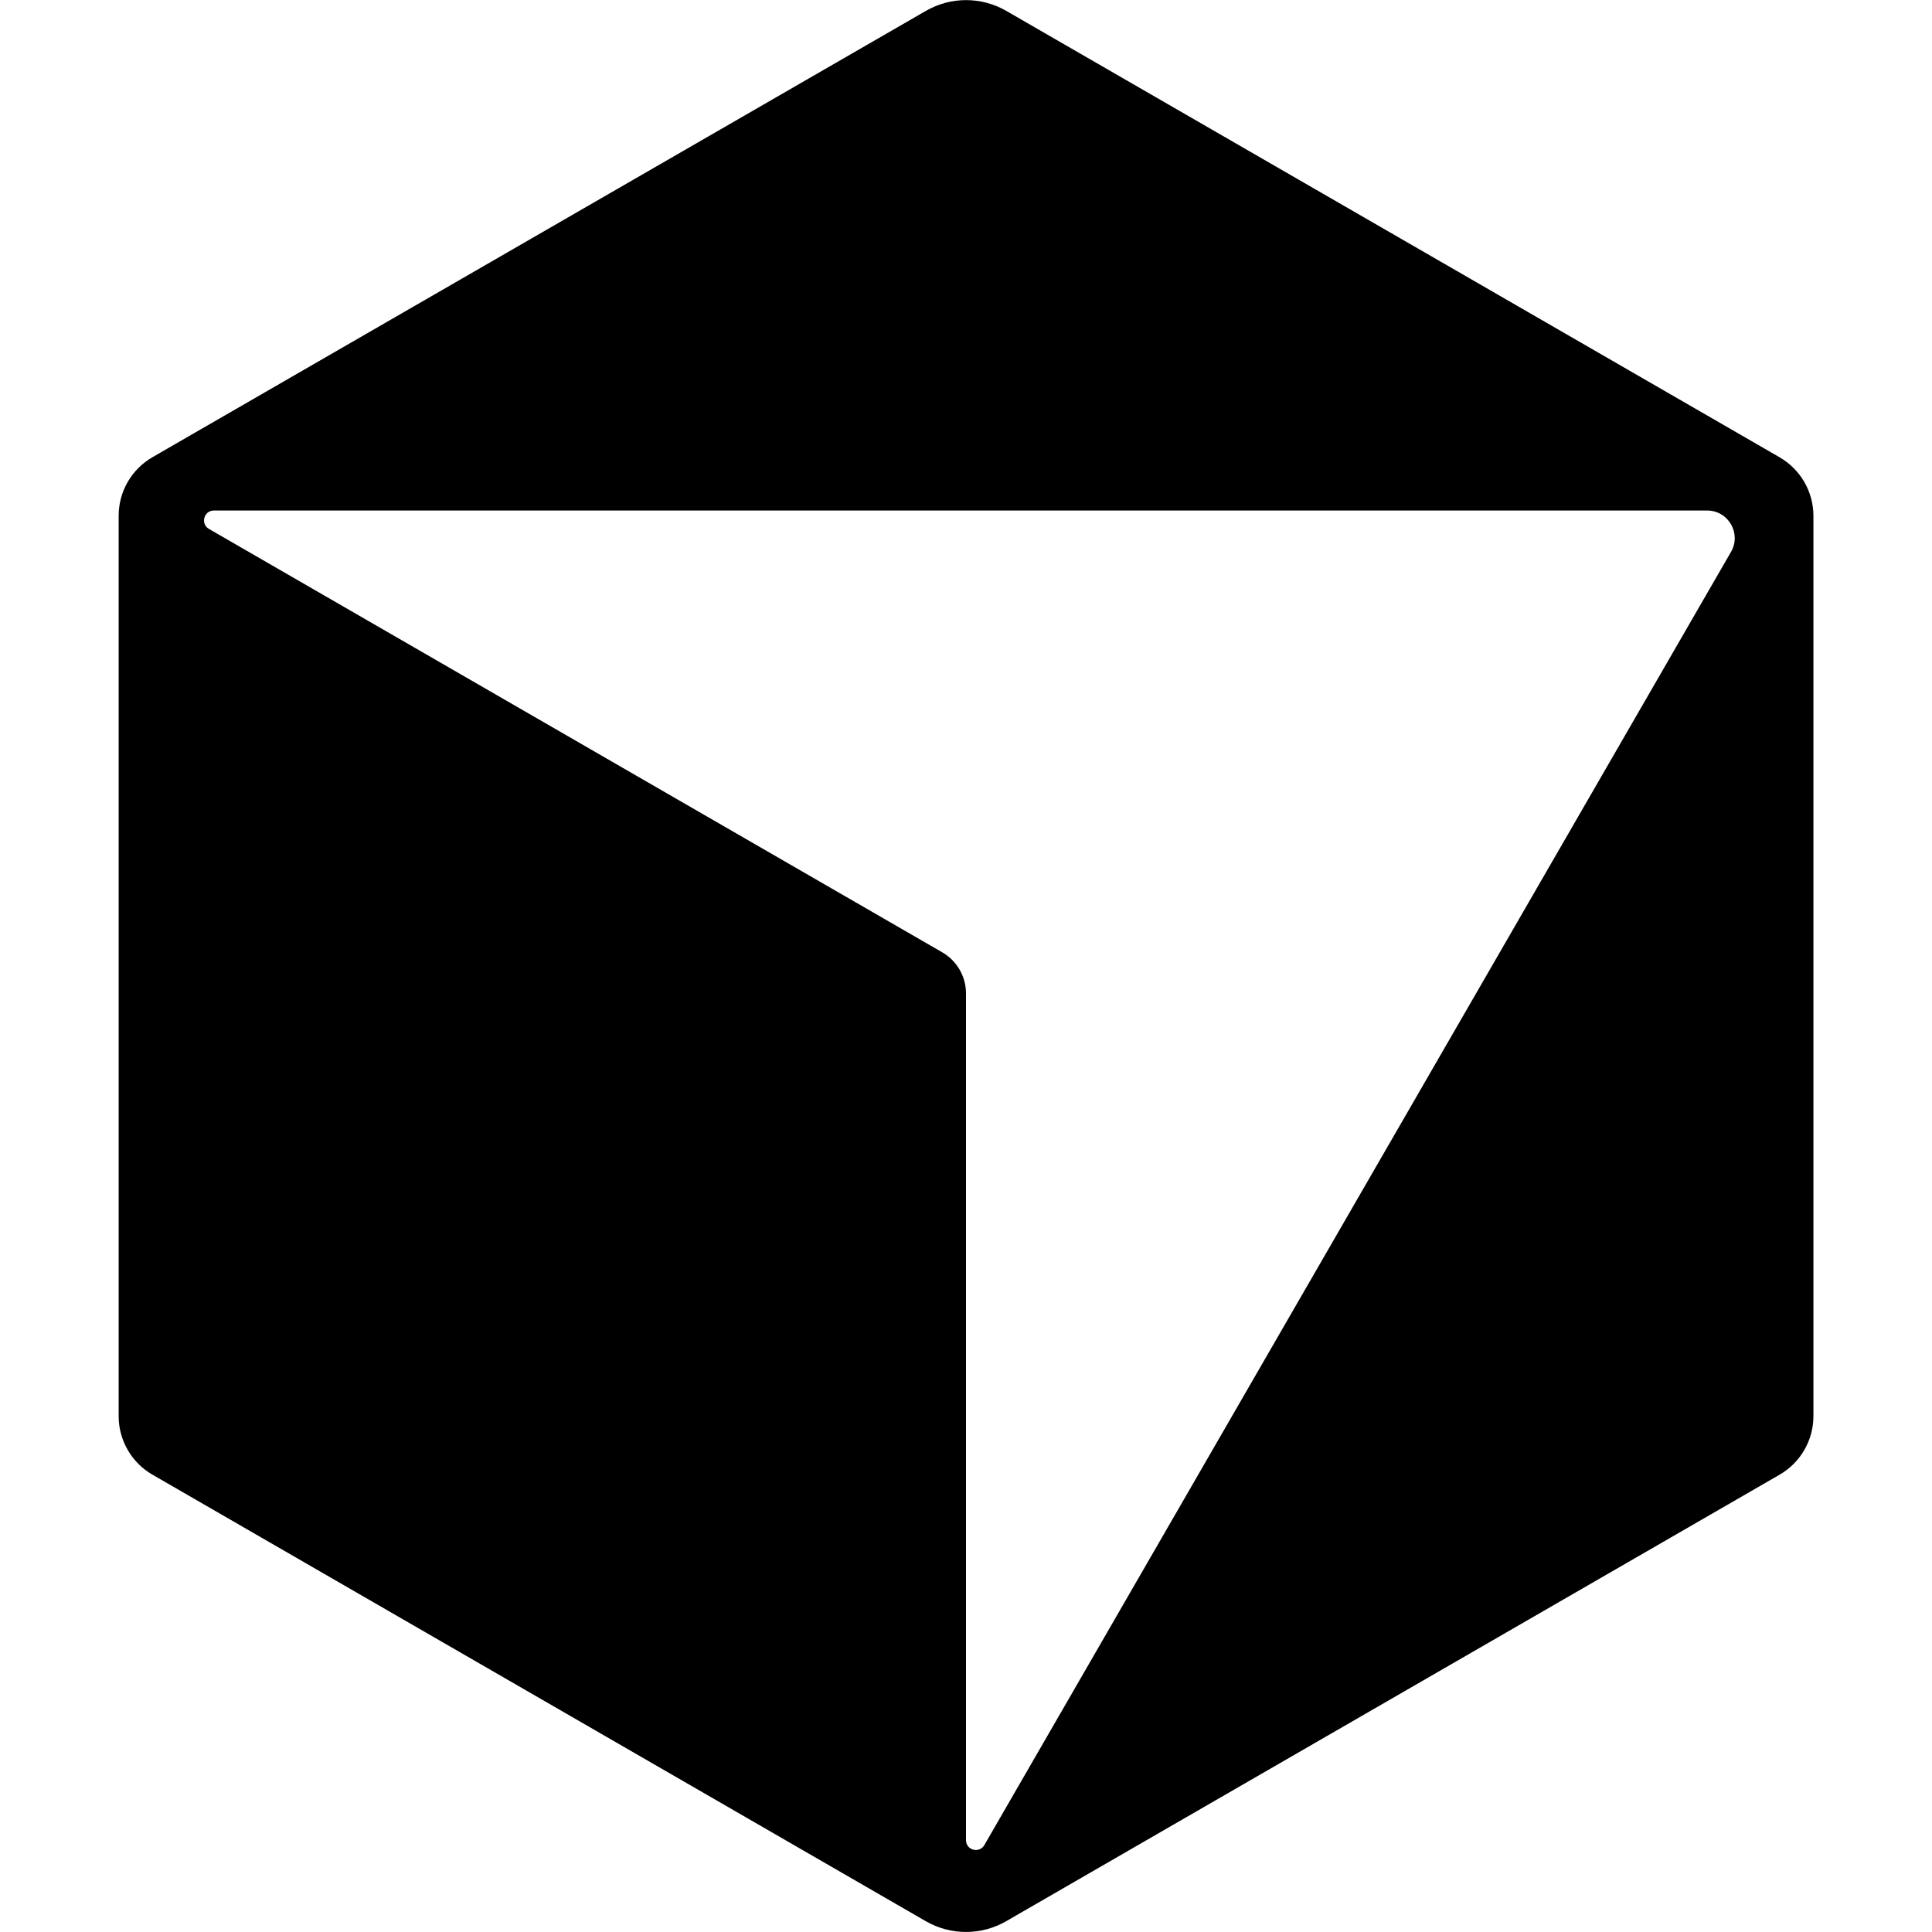
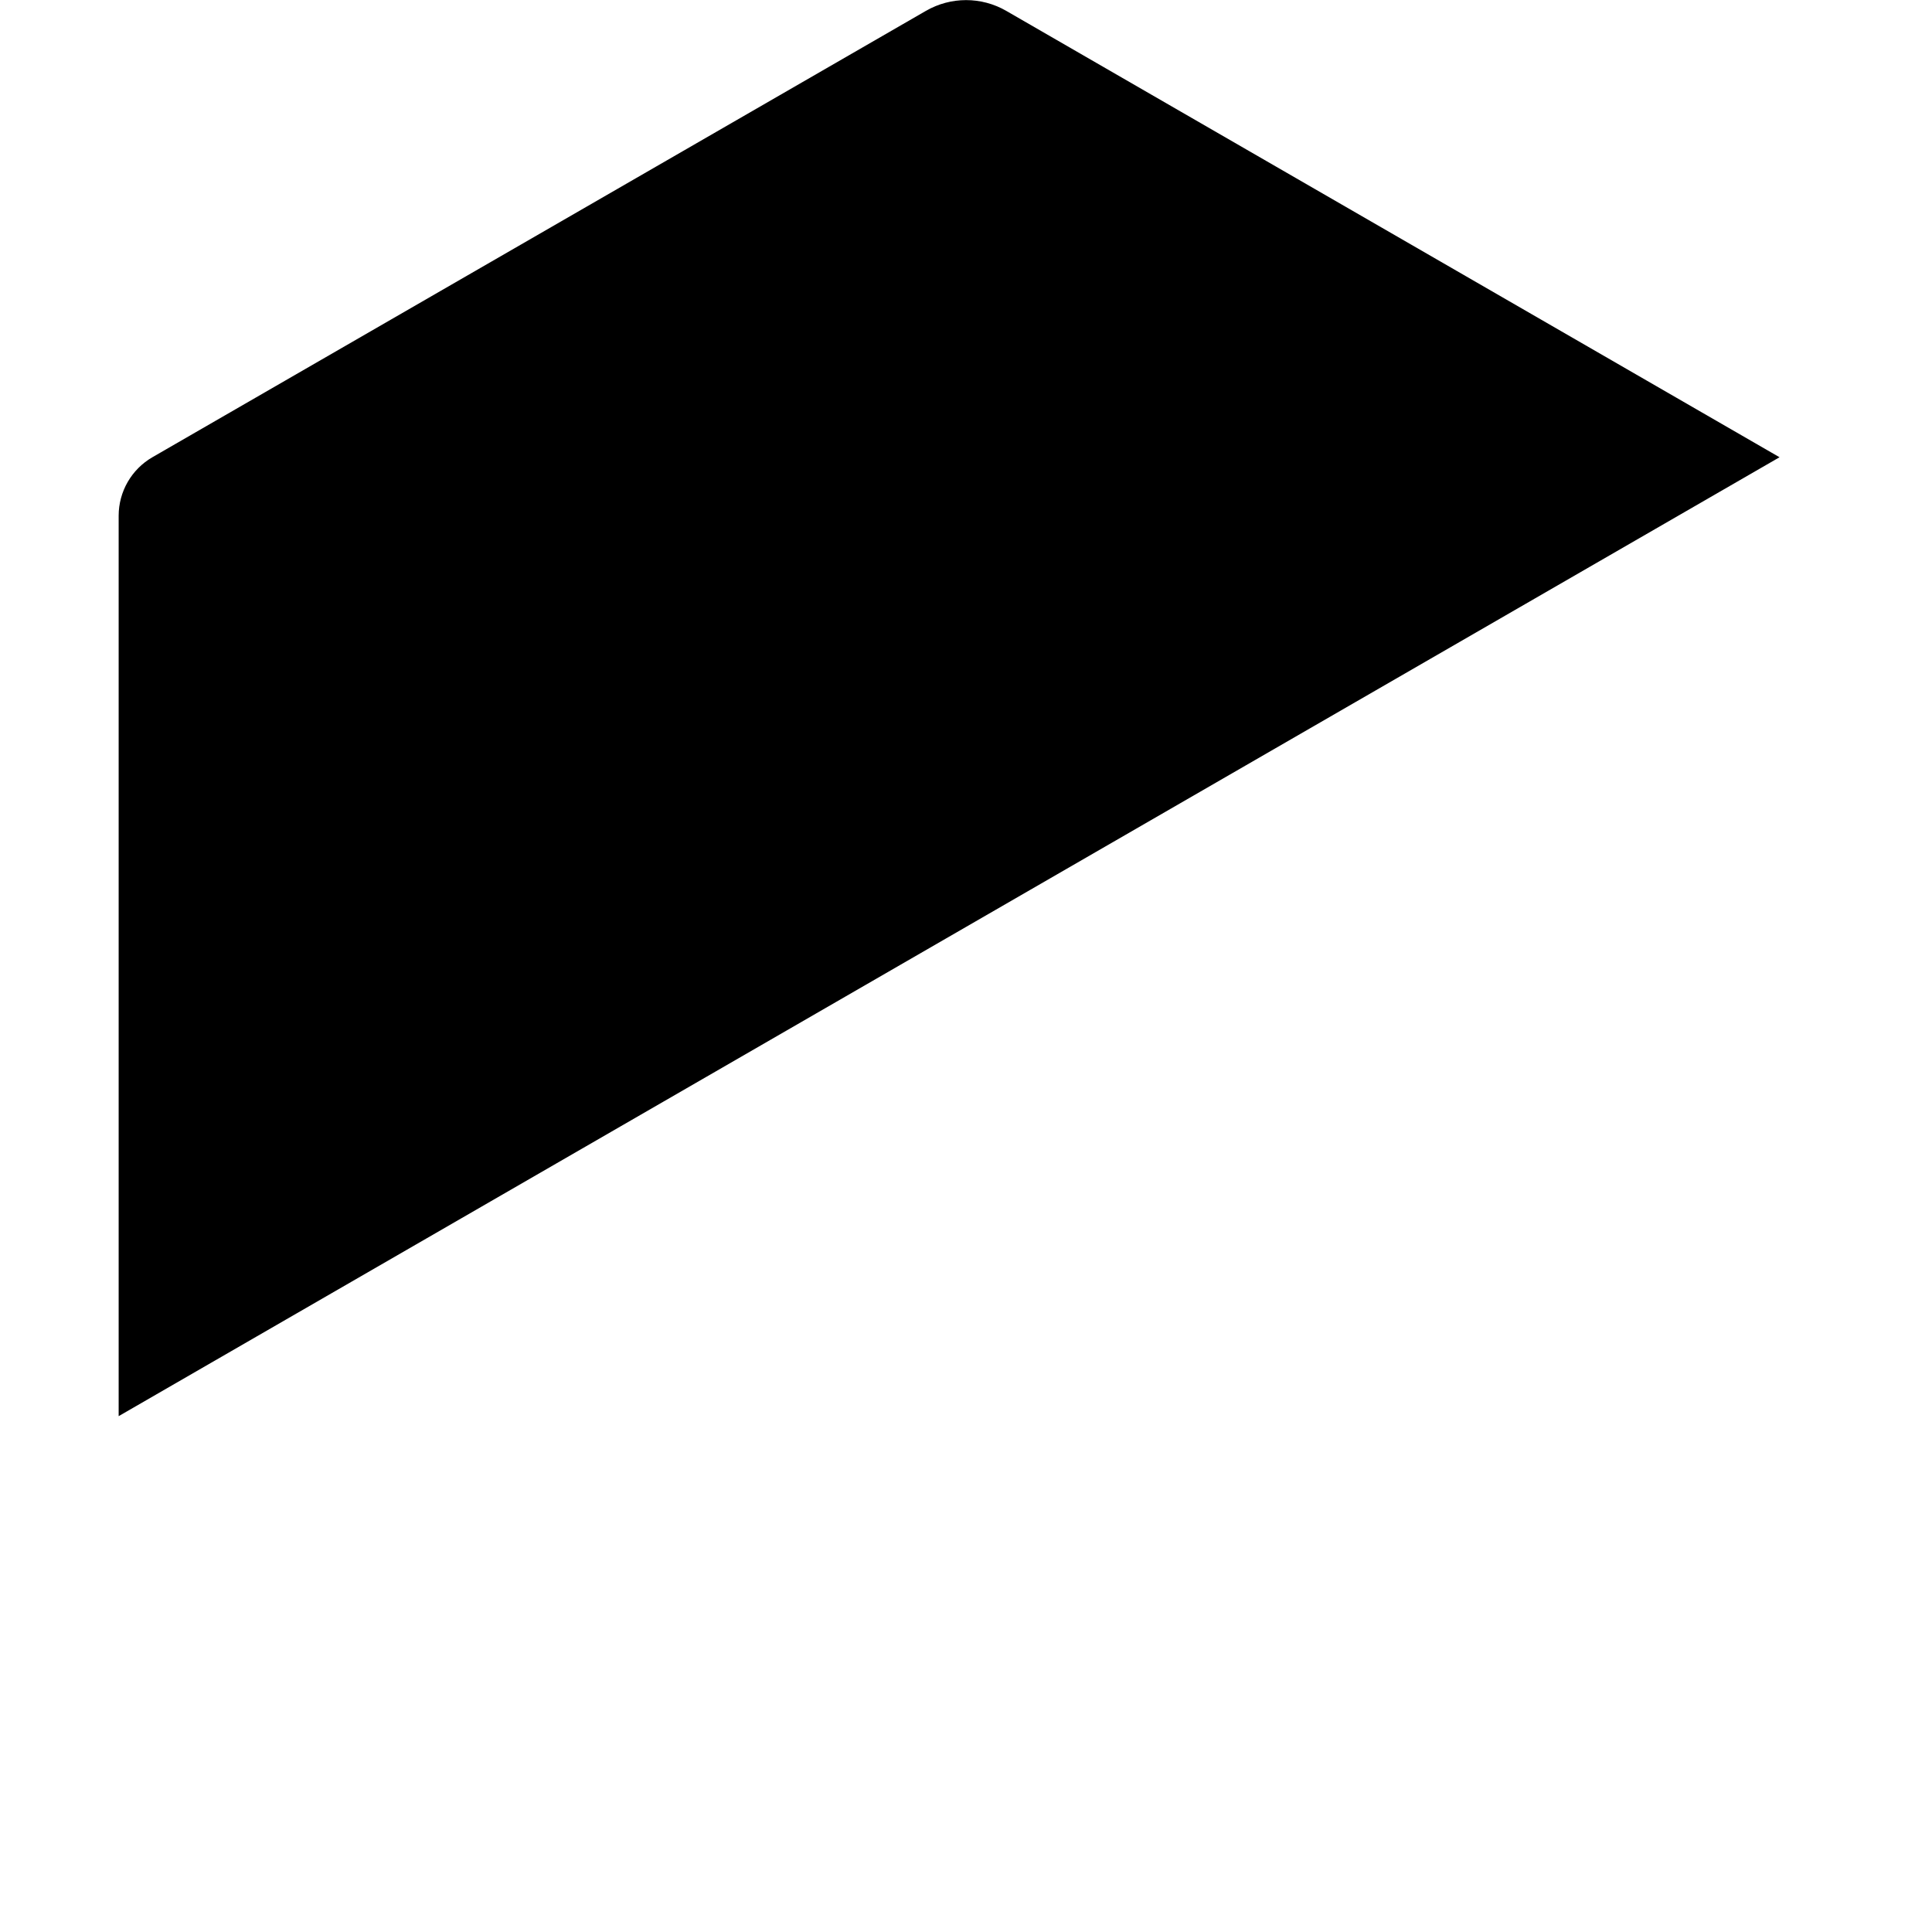
<svg xmlns="http://www.w3.org/2000/svg" fill="currentColor" fill-rule="evenodd" height="1em" viewBox="0 0 24 24" width="1em">
-   <path d="M22.106 5.68L12.5.135a.998.998 0 00-.998 0L1.893 5.68a.84.84 0 00-.419.726v11.186c0 .3.16.577.42.727l9.607 5.547a.999.999 0 00.998 0l9.608-5.547a.84.84 0 00.42-.727V6.407a.84.84 0 00-.42-.726zm-.603 1.176L12.228 22.92c-.063.108-.228.064-.228-.061V12.34a.59.59 0 00-.295-.51l-9.11-5.26c-.107-.062-.063-.228.062-.228h18.55c.264 0 .428.286.296.514z" />
+   <path d="M22.106 5.68L12.5.135a.998.998 0 00-.998 0L1.893 5.68a.84.84 0 00-.419.726v11.186c0.3.16.577.42.727l9.607 5.547a.999.999 0 00.998 0l9.608-5.547a.84.84 0 00.42-.727V6.407a.84.84 0 00-.42-.726zm-.603 1.176L12.228 22.92c-.063.108-.228.064-.228-.061V12.34a.59.59 0 00-.295-.51l-9.11-5.26c-.107-.062-.063-.228.062-.228h18.55c.264 0.428.286.296.514z" />
</svg>
